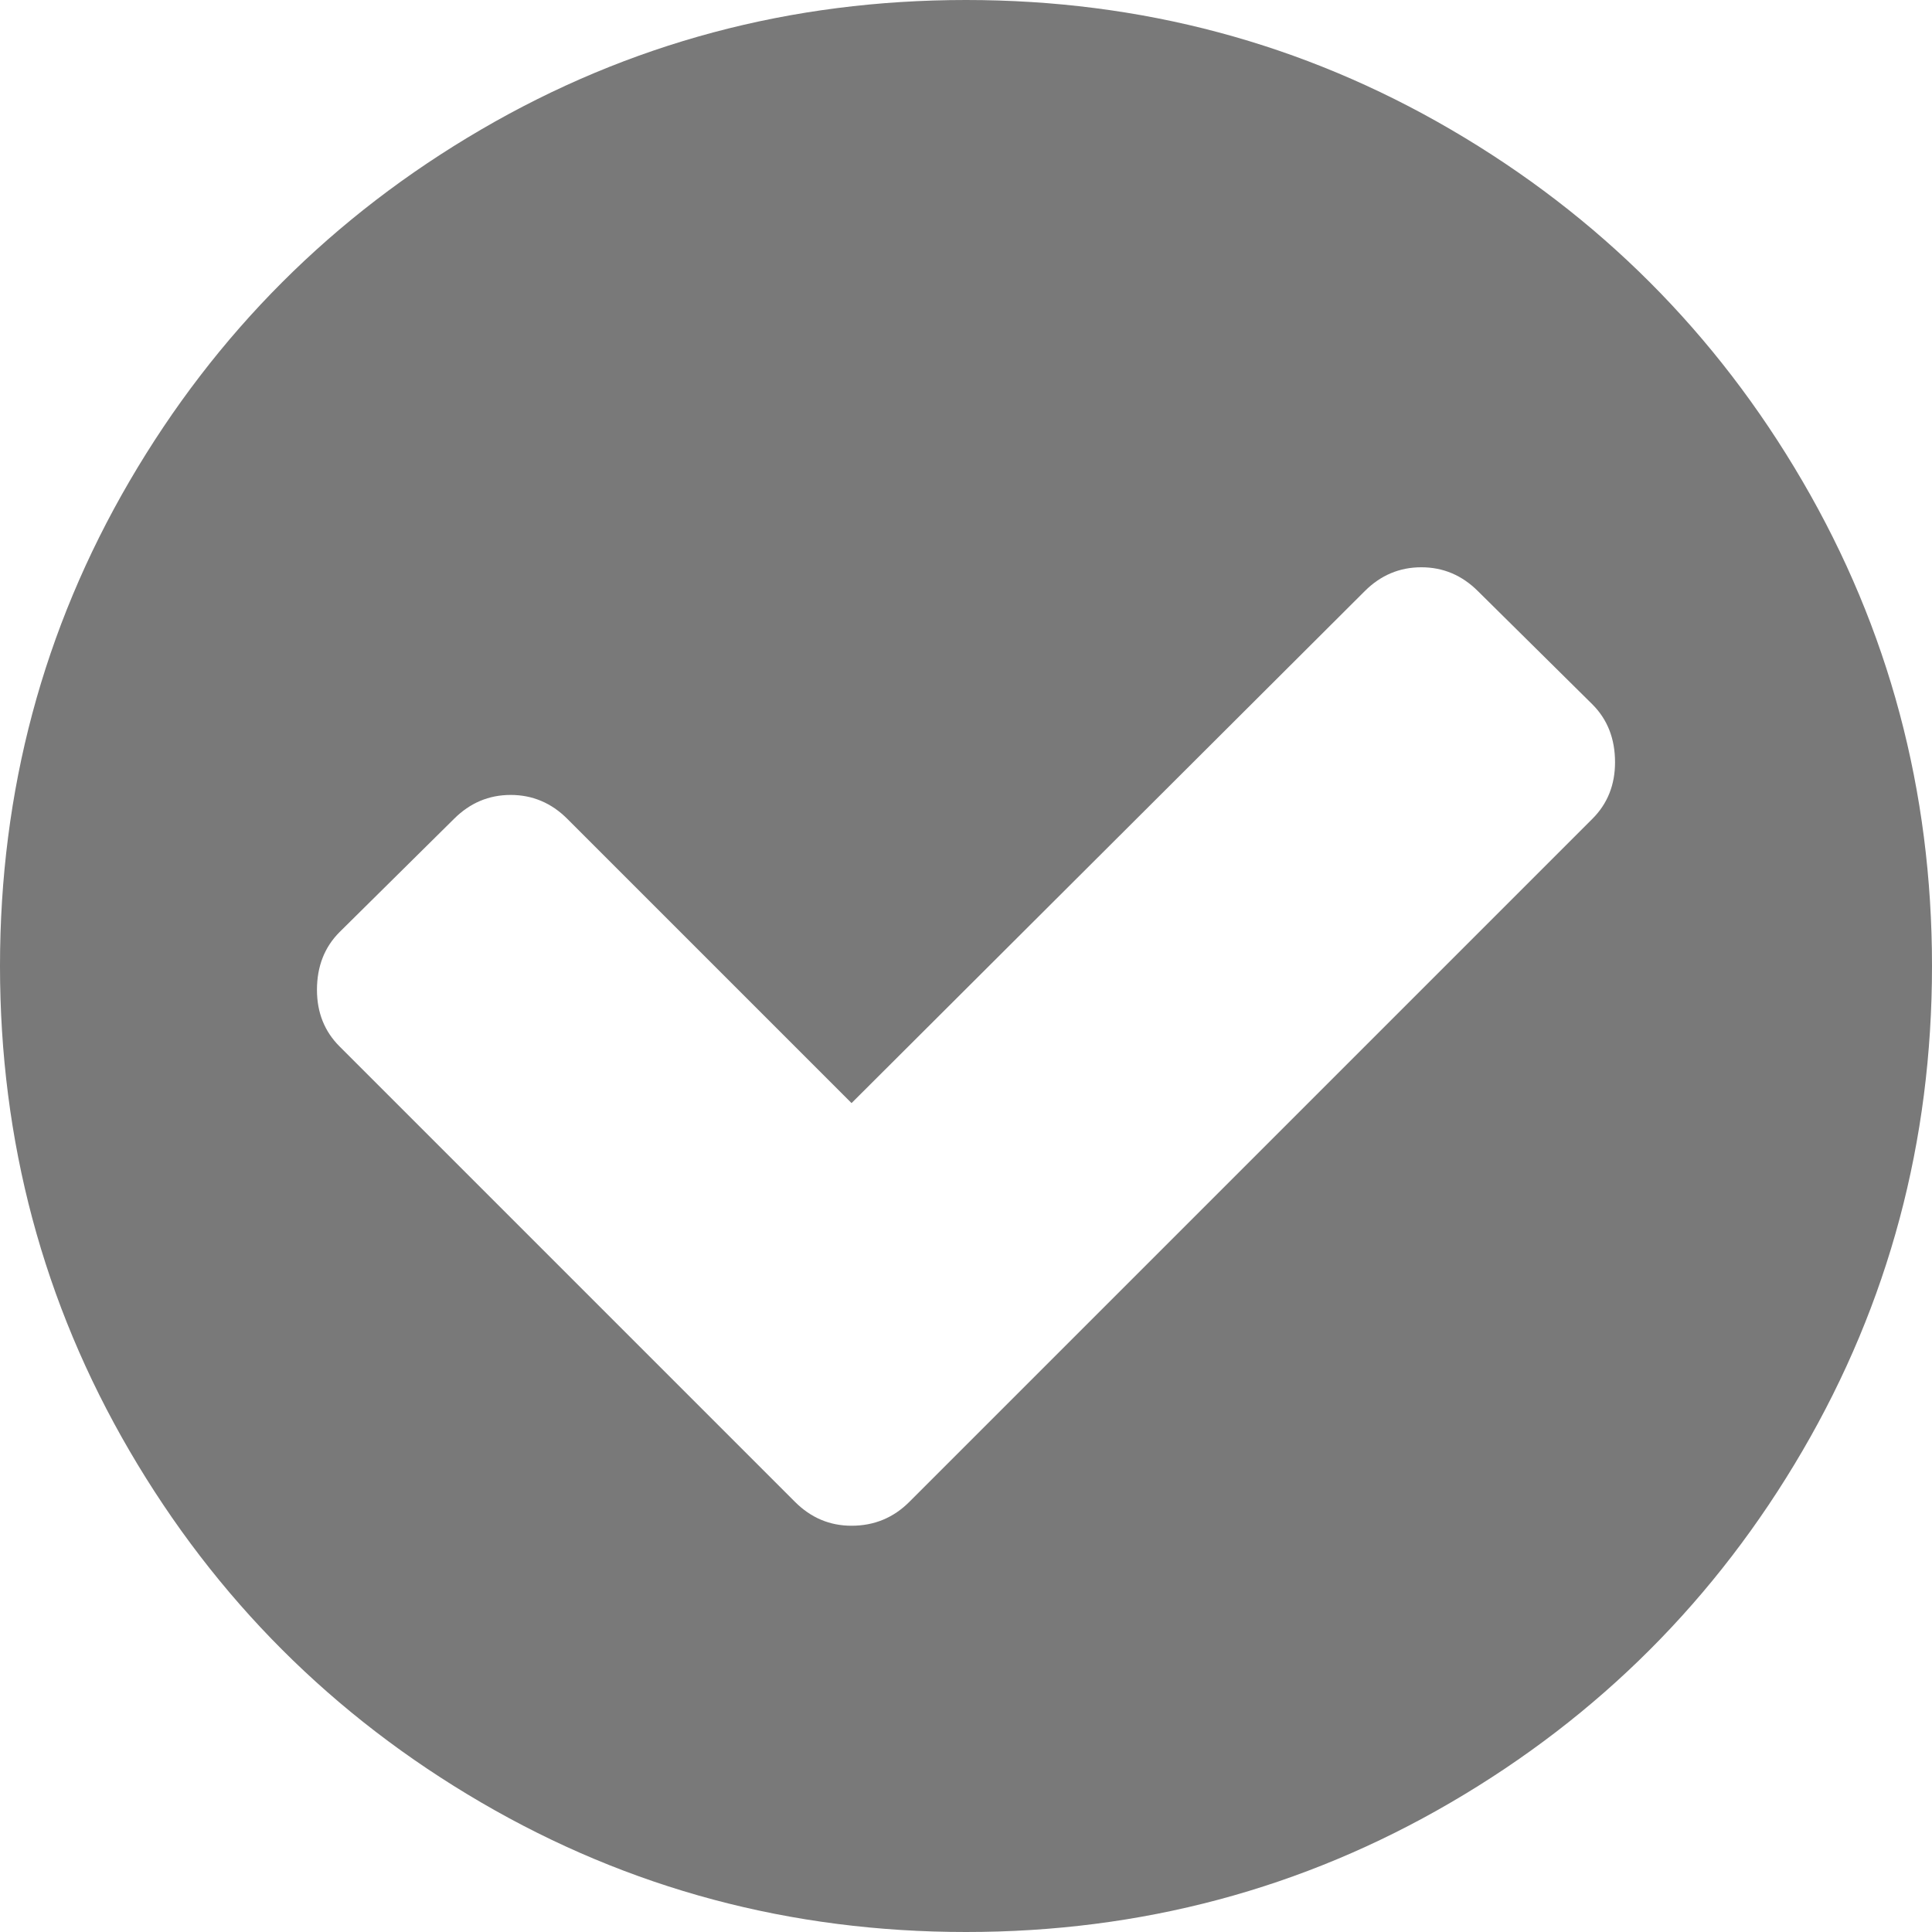
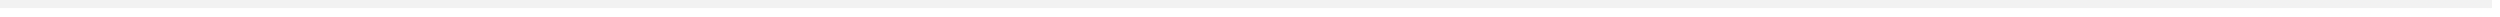
- <svg xmlns="http://www.w3.org/2000/svg" version="1.1" width="50px" height="50px">
-   <g transform="matrix(1 0 0 1 -90 -33 )">
-     <path d="M 41.211 21.191  C 41.602 20.801  41.797 20.312  41.797 19.727  C 41.797 19.119  41.602 18.62  41.211 18.229  L 38.249 15.299  C 37.836 14.887  37.348 14.681  36.784 14.681  C 36.22 14.681  35.731 14.887  35.319 15.299  L 22.038 28.548  L 14.681 21.191  C 14.269 20.779  13.78 20.573  13.216 20.573  C 12.652 20.573  12.164 20.779  11.751 21.191  L 8.789 24.121  C 8.398 24.512  8.203 25.011  8.203 25.618  C 8.203 26.204  8.398 26.693  8.789 27.083  L 20.573 38.867  C 20.985 39.28  21.474 39.486  22.038 39.486  C 22.624 39.486  23.123 39.28  23.535 38.867  L 41.211 21.191  Z M 46.647 12.451  C 48.882 16.281  50 20.464  50 25  C 50 29.536  48.882 33.719  46.647 37.549  C 44.412 41.379  41.379 44.412  37.549 46.647  C 33.719 48.882  29.536 50  25 50  C 20.464 50  16.281 48.882  12.451 46.647  C 8.621 44.412  5.588 41.379  3.353 37.549  C 1.118 33.719  0 29.536  0 25  C 0 20.464  1.118 16.281  3.353 12.451  C 5.588 8.621  8.621 5.588  12.451 3.353  C 16.281 1.118  20.464 0  25 0  C 29.536 0  33.719 1.118  37.549 3.353  C 41.379 5.588  44.412 8.621  46.647 12.451  Z " fill-rule="nonzero" fill="#797979" stroke="none" transform="matrix(1 0 0 1 90 33 )" />
+ <svg xmlns="http://www.w3.org/2000/svg" version="1.1" width="311px" height="2px">
+   <g transform="matrix(1 0 0 1 -30 -65 )">
+     <path d="M 30 65.5  L 340 65.5  " stroke-width="1" stroke="#f2f2f2" fill="none" />
  </g>
</svg>
